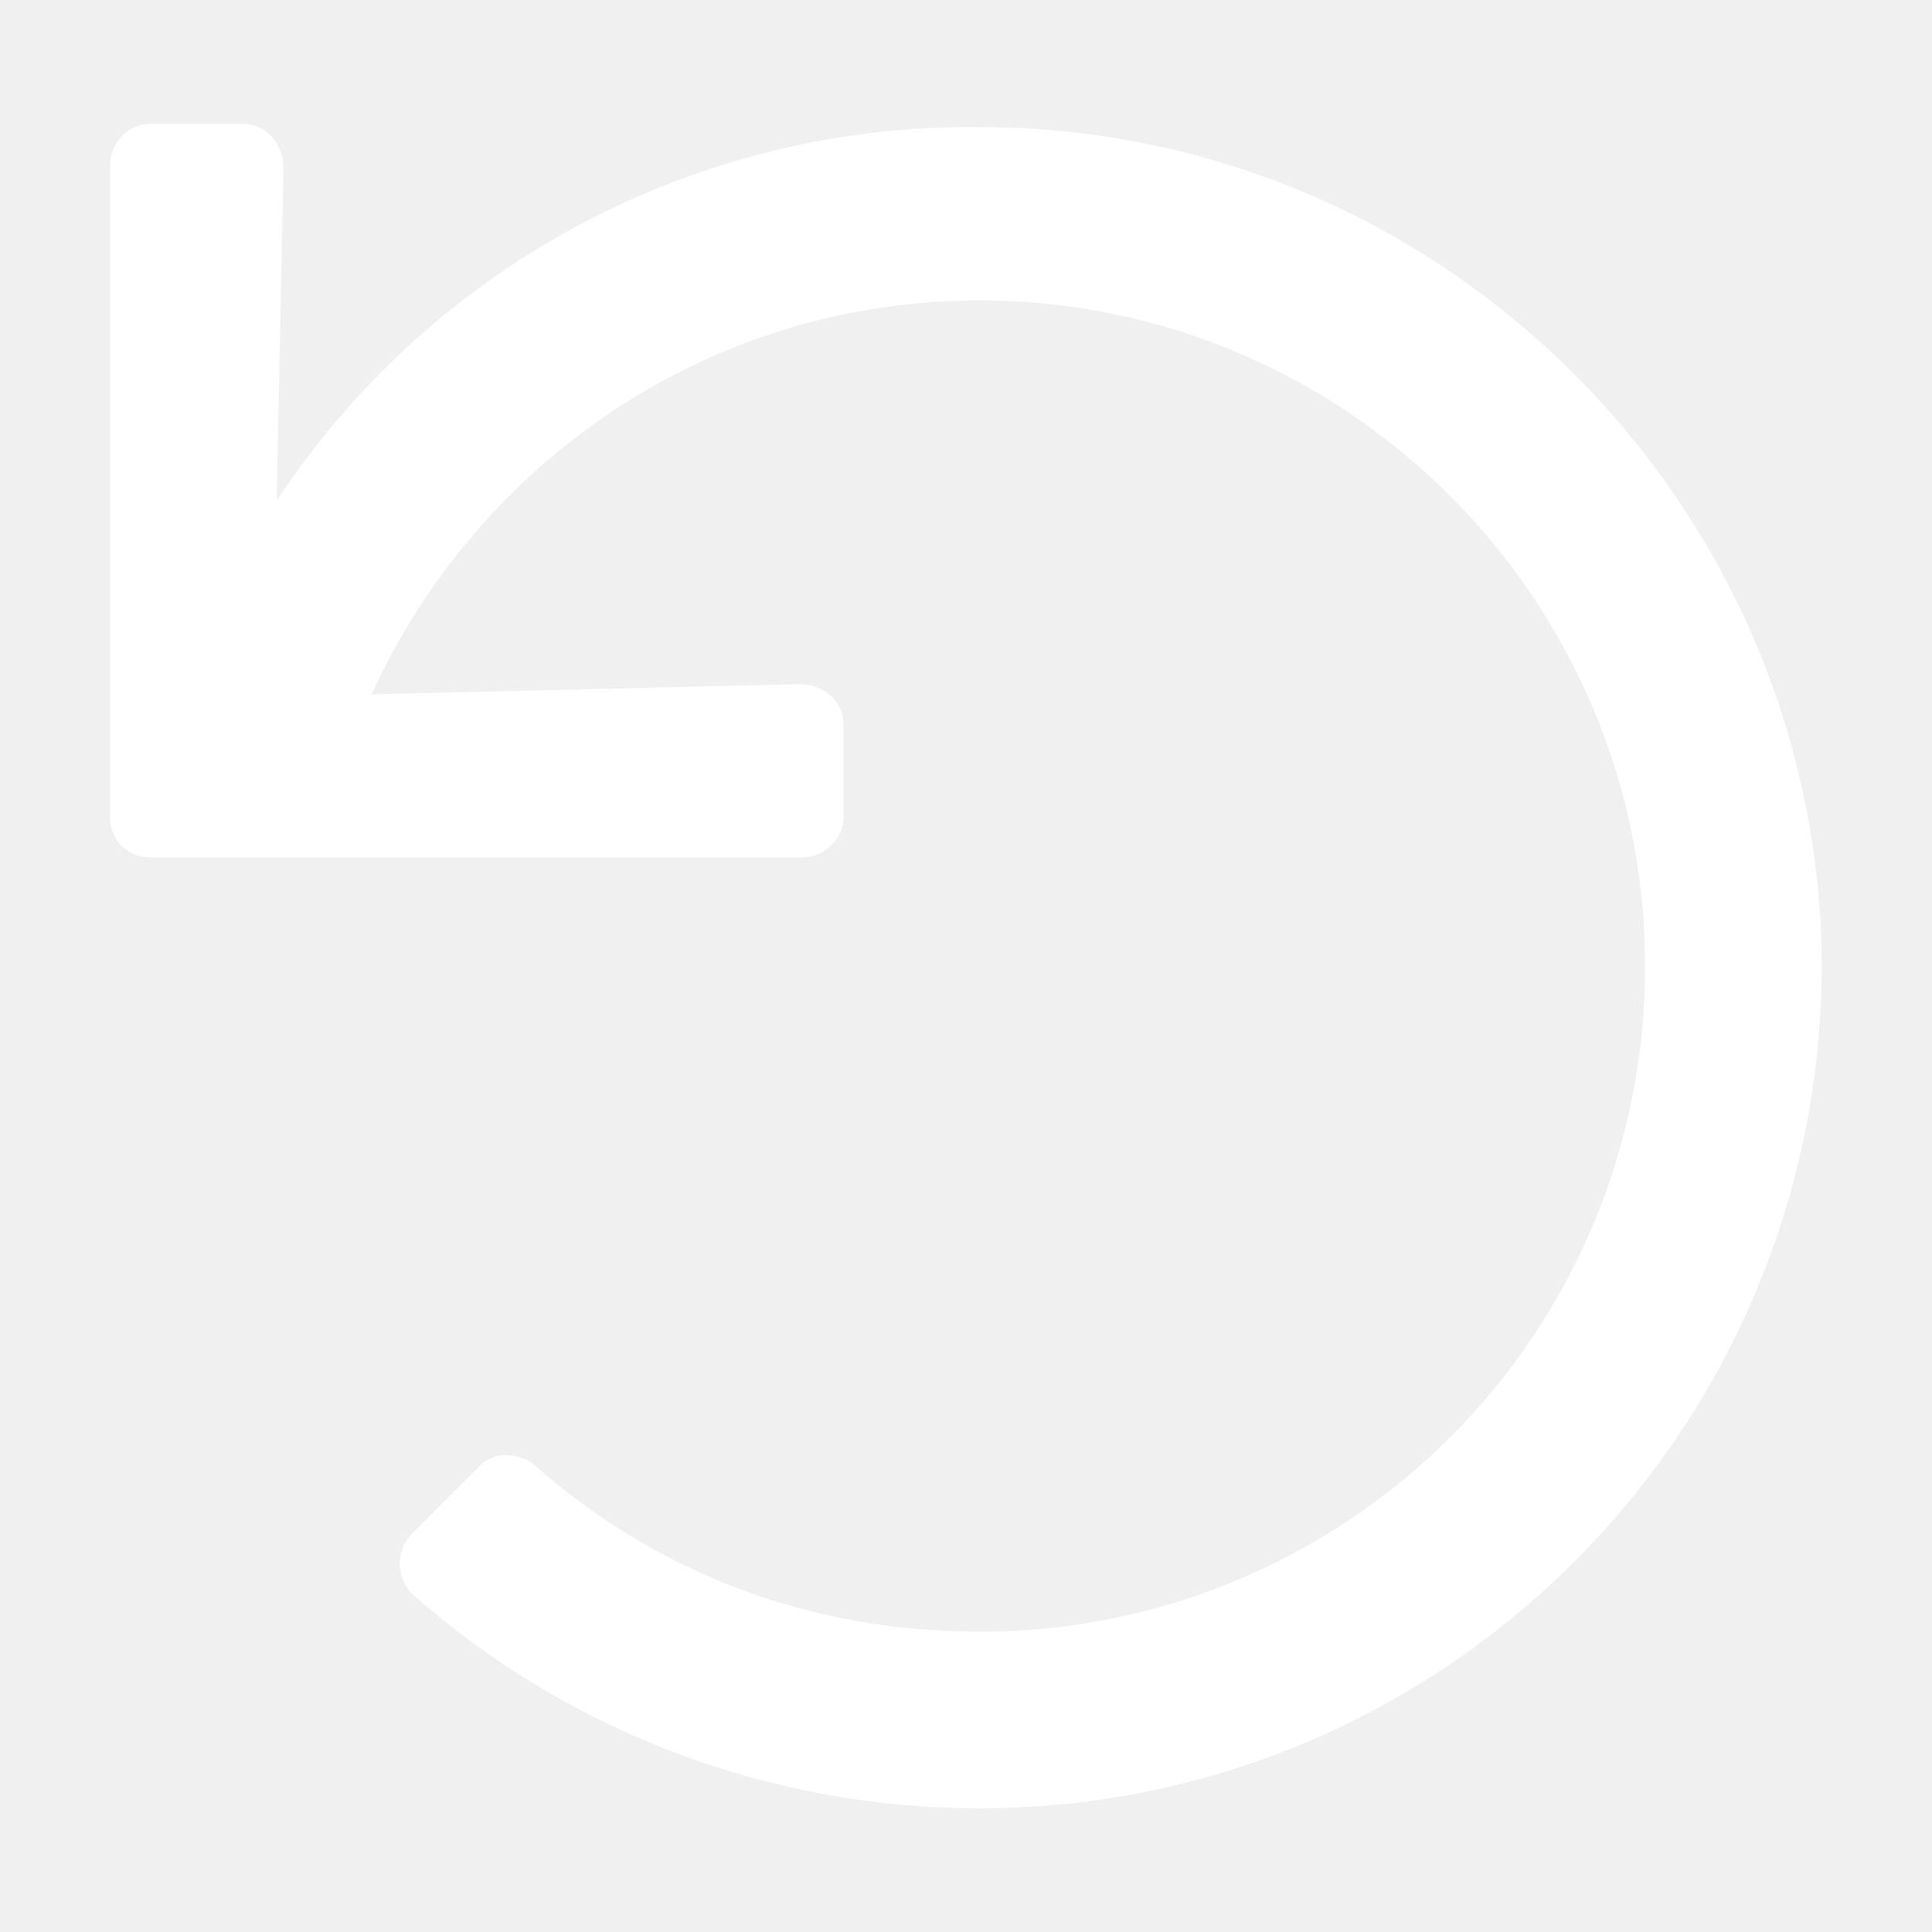
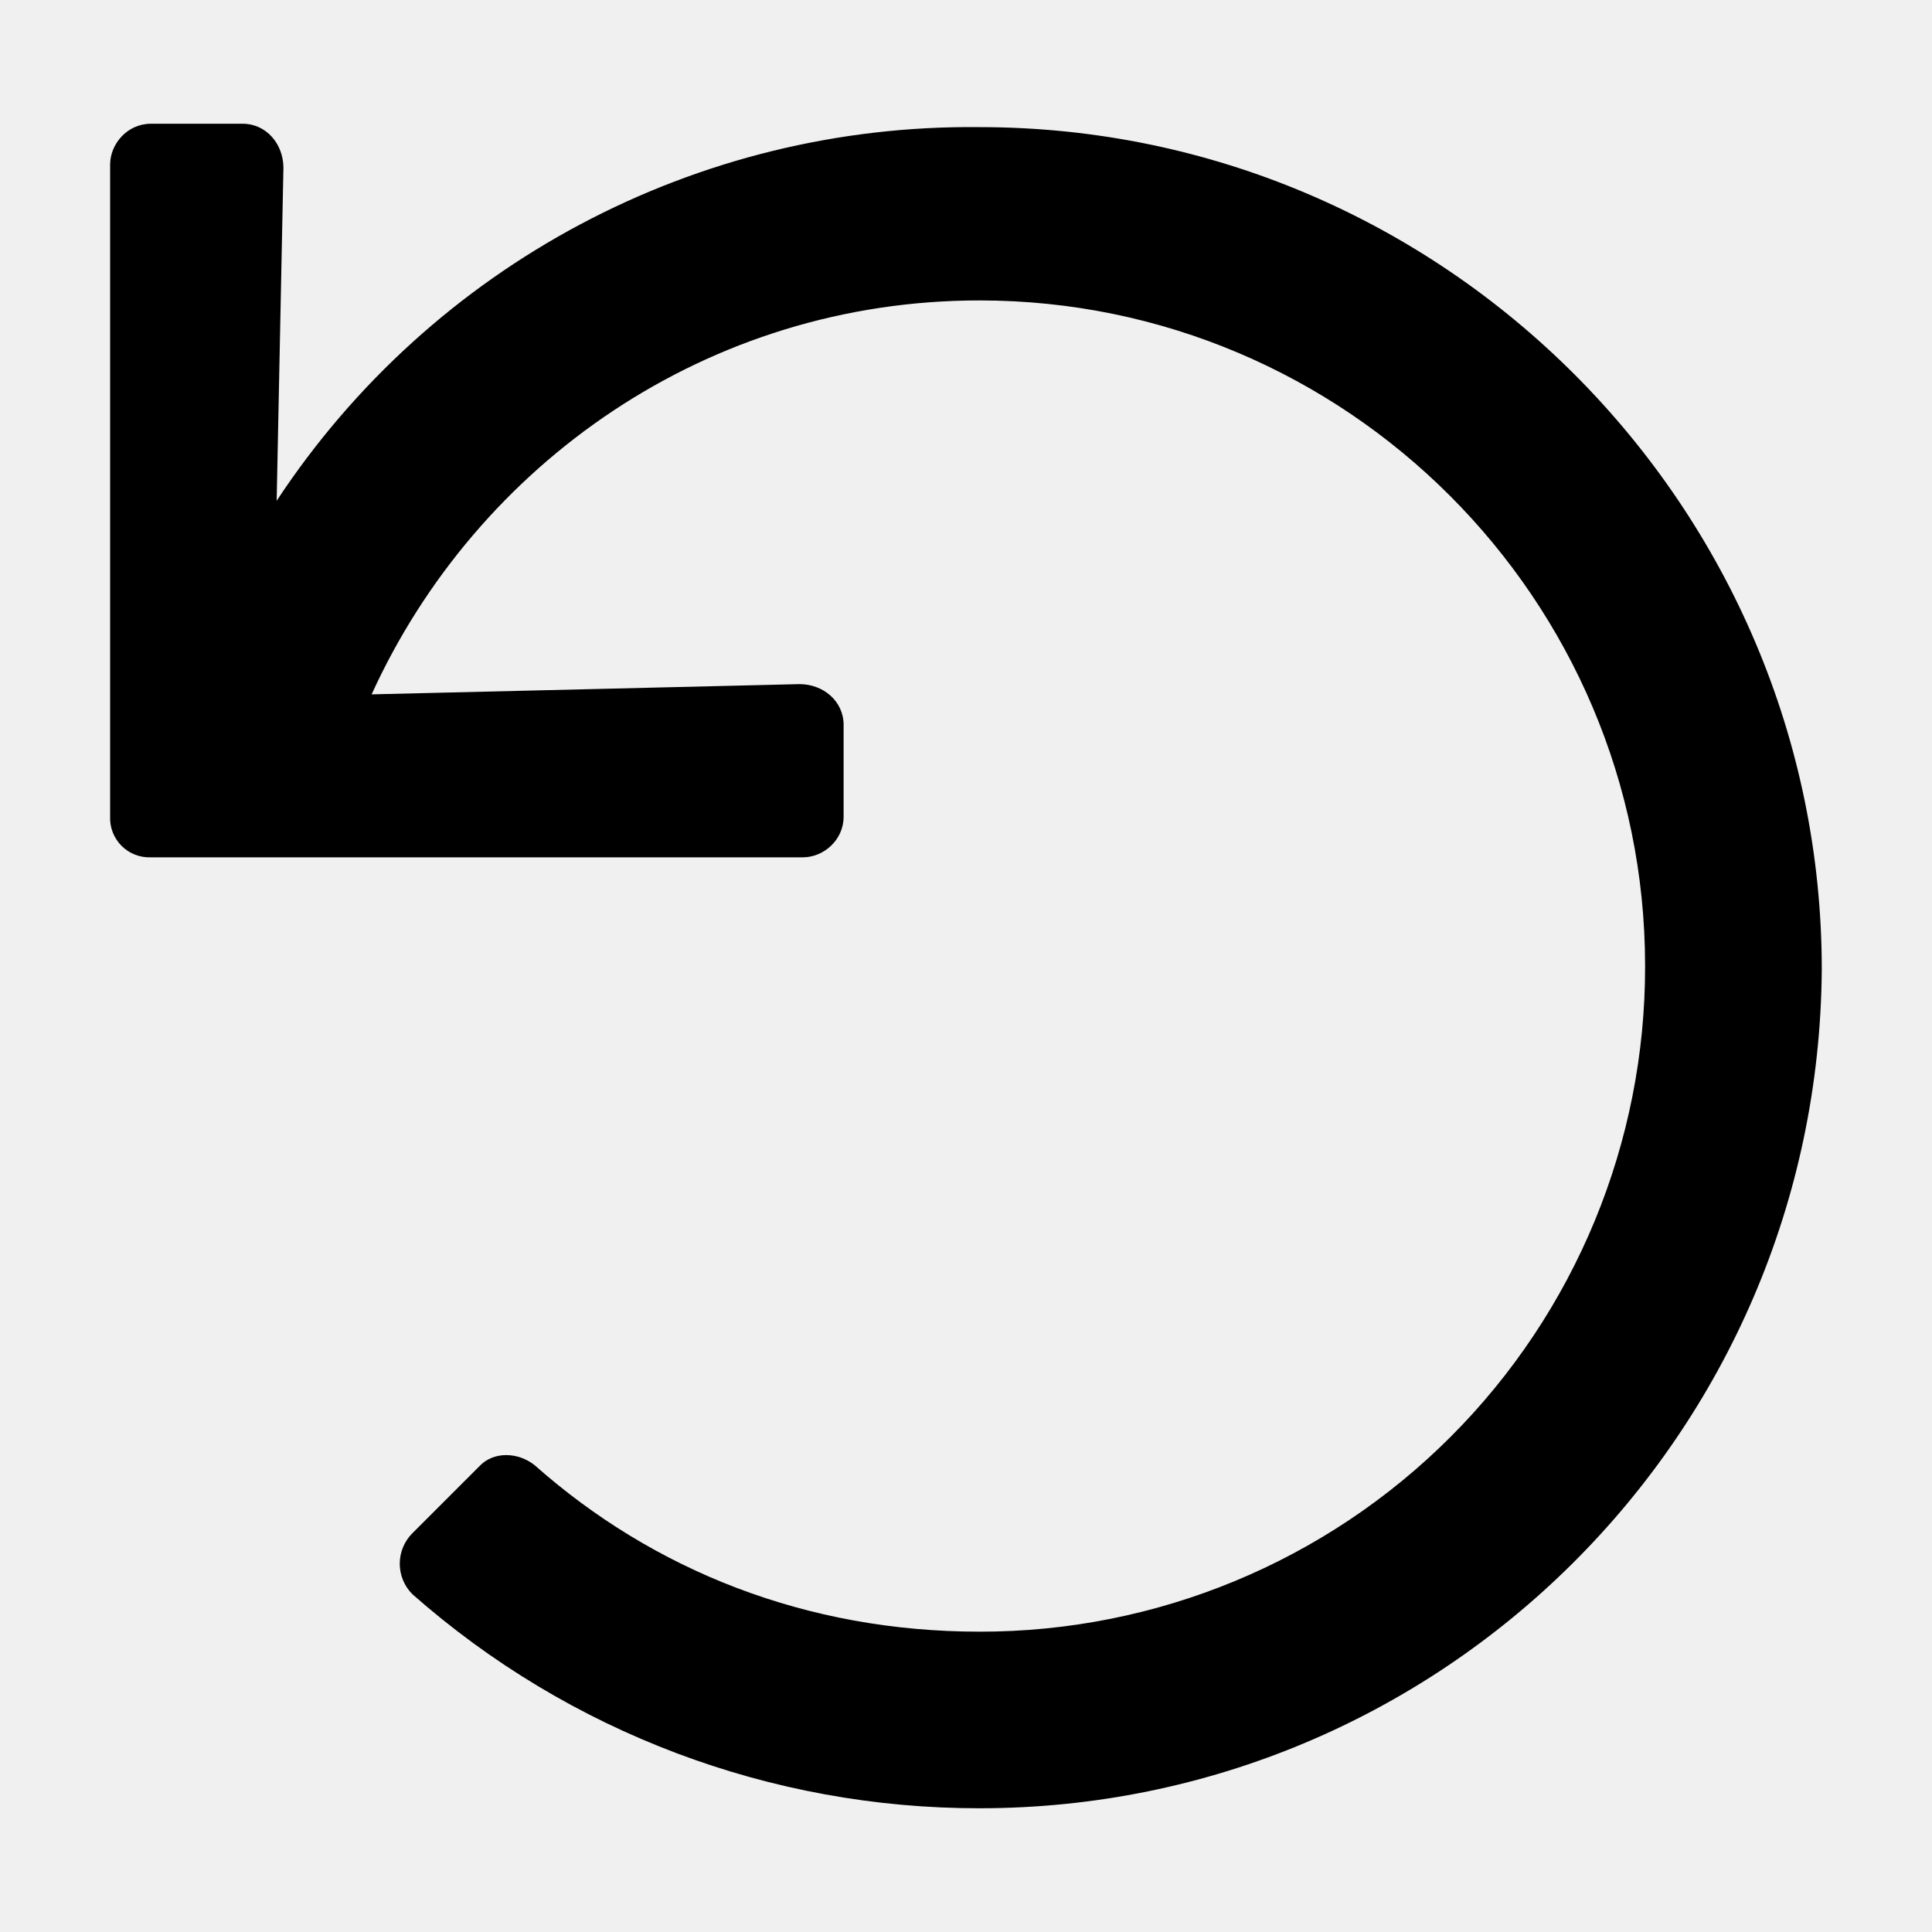
<svg xmlns="http://www.w3.org/2000/svg" width="20" height="20" fill="none" viewBox="0 0 20 20">
-   <path fill="#fff" d="M1.563 1.281h.949c.246 0 .422.211.422.457l-.07 3.446a8.6 8.6 0 0 1 7.277-3.868c4.816 0 8.718 3.938 8.718 8.72-.035 4.816-3.937 8.683-8.718 8.683a8.86 8.86 0 0 1-5.871-2.215.446.446 0 0 1 0-.633l.703-.703c.14-.14.386-.14.562 0 1.23 1.09 2.813 1.723 4.606 1.723A6.88 6.88 0 0 0 17.03 10c0-3.797-3.093-6.89-6.89-6.89-2.813 0-5.203 1.687-6.293 4.078l4.43-.106c.245 0 .456.176.456.422v.95c0 .245-.21.421-.421.421h-6.75a.406.406 0 0 1-.422-.422v-6.75c0-.21.175-.422.422-.422" />
+   <path fill="currentColor" d="M1.563 1.281h.949c.246 0 .422.211.422.457l-.07 3.446a8.6 8.6 0 0 1 7.277-3.868c4.816 0 8.718 3.938 8.718 8.72-.035 4.816-3.937 8.683-8.718 8.683a8.86 8.86 0 0 1-5.871-2.215.446.446 0 0 1 0-.633l.703-.703c.14-.14.386-.14.562 0 1.23 1.09 2.813 1.723 4.606 1.723A6.88 6.88 0 0 0 17.03 10c0-3.797-3.093-6.89-6.89-6.89-2.813 0-5.203 1.687-6.293 4.078l4.43-.106c.245 0 .456.176.456.422v.95c0 .245-.21.421-.421.421h-6.75a.406.406 0 0 1-.422-.422v-6.75c0-.21.175-.422.422-.422" />
</svg>
